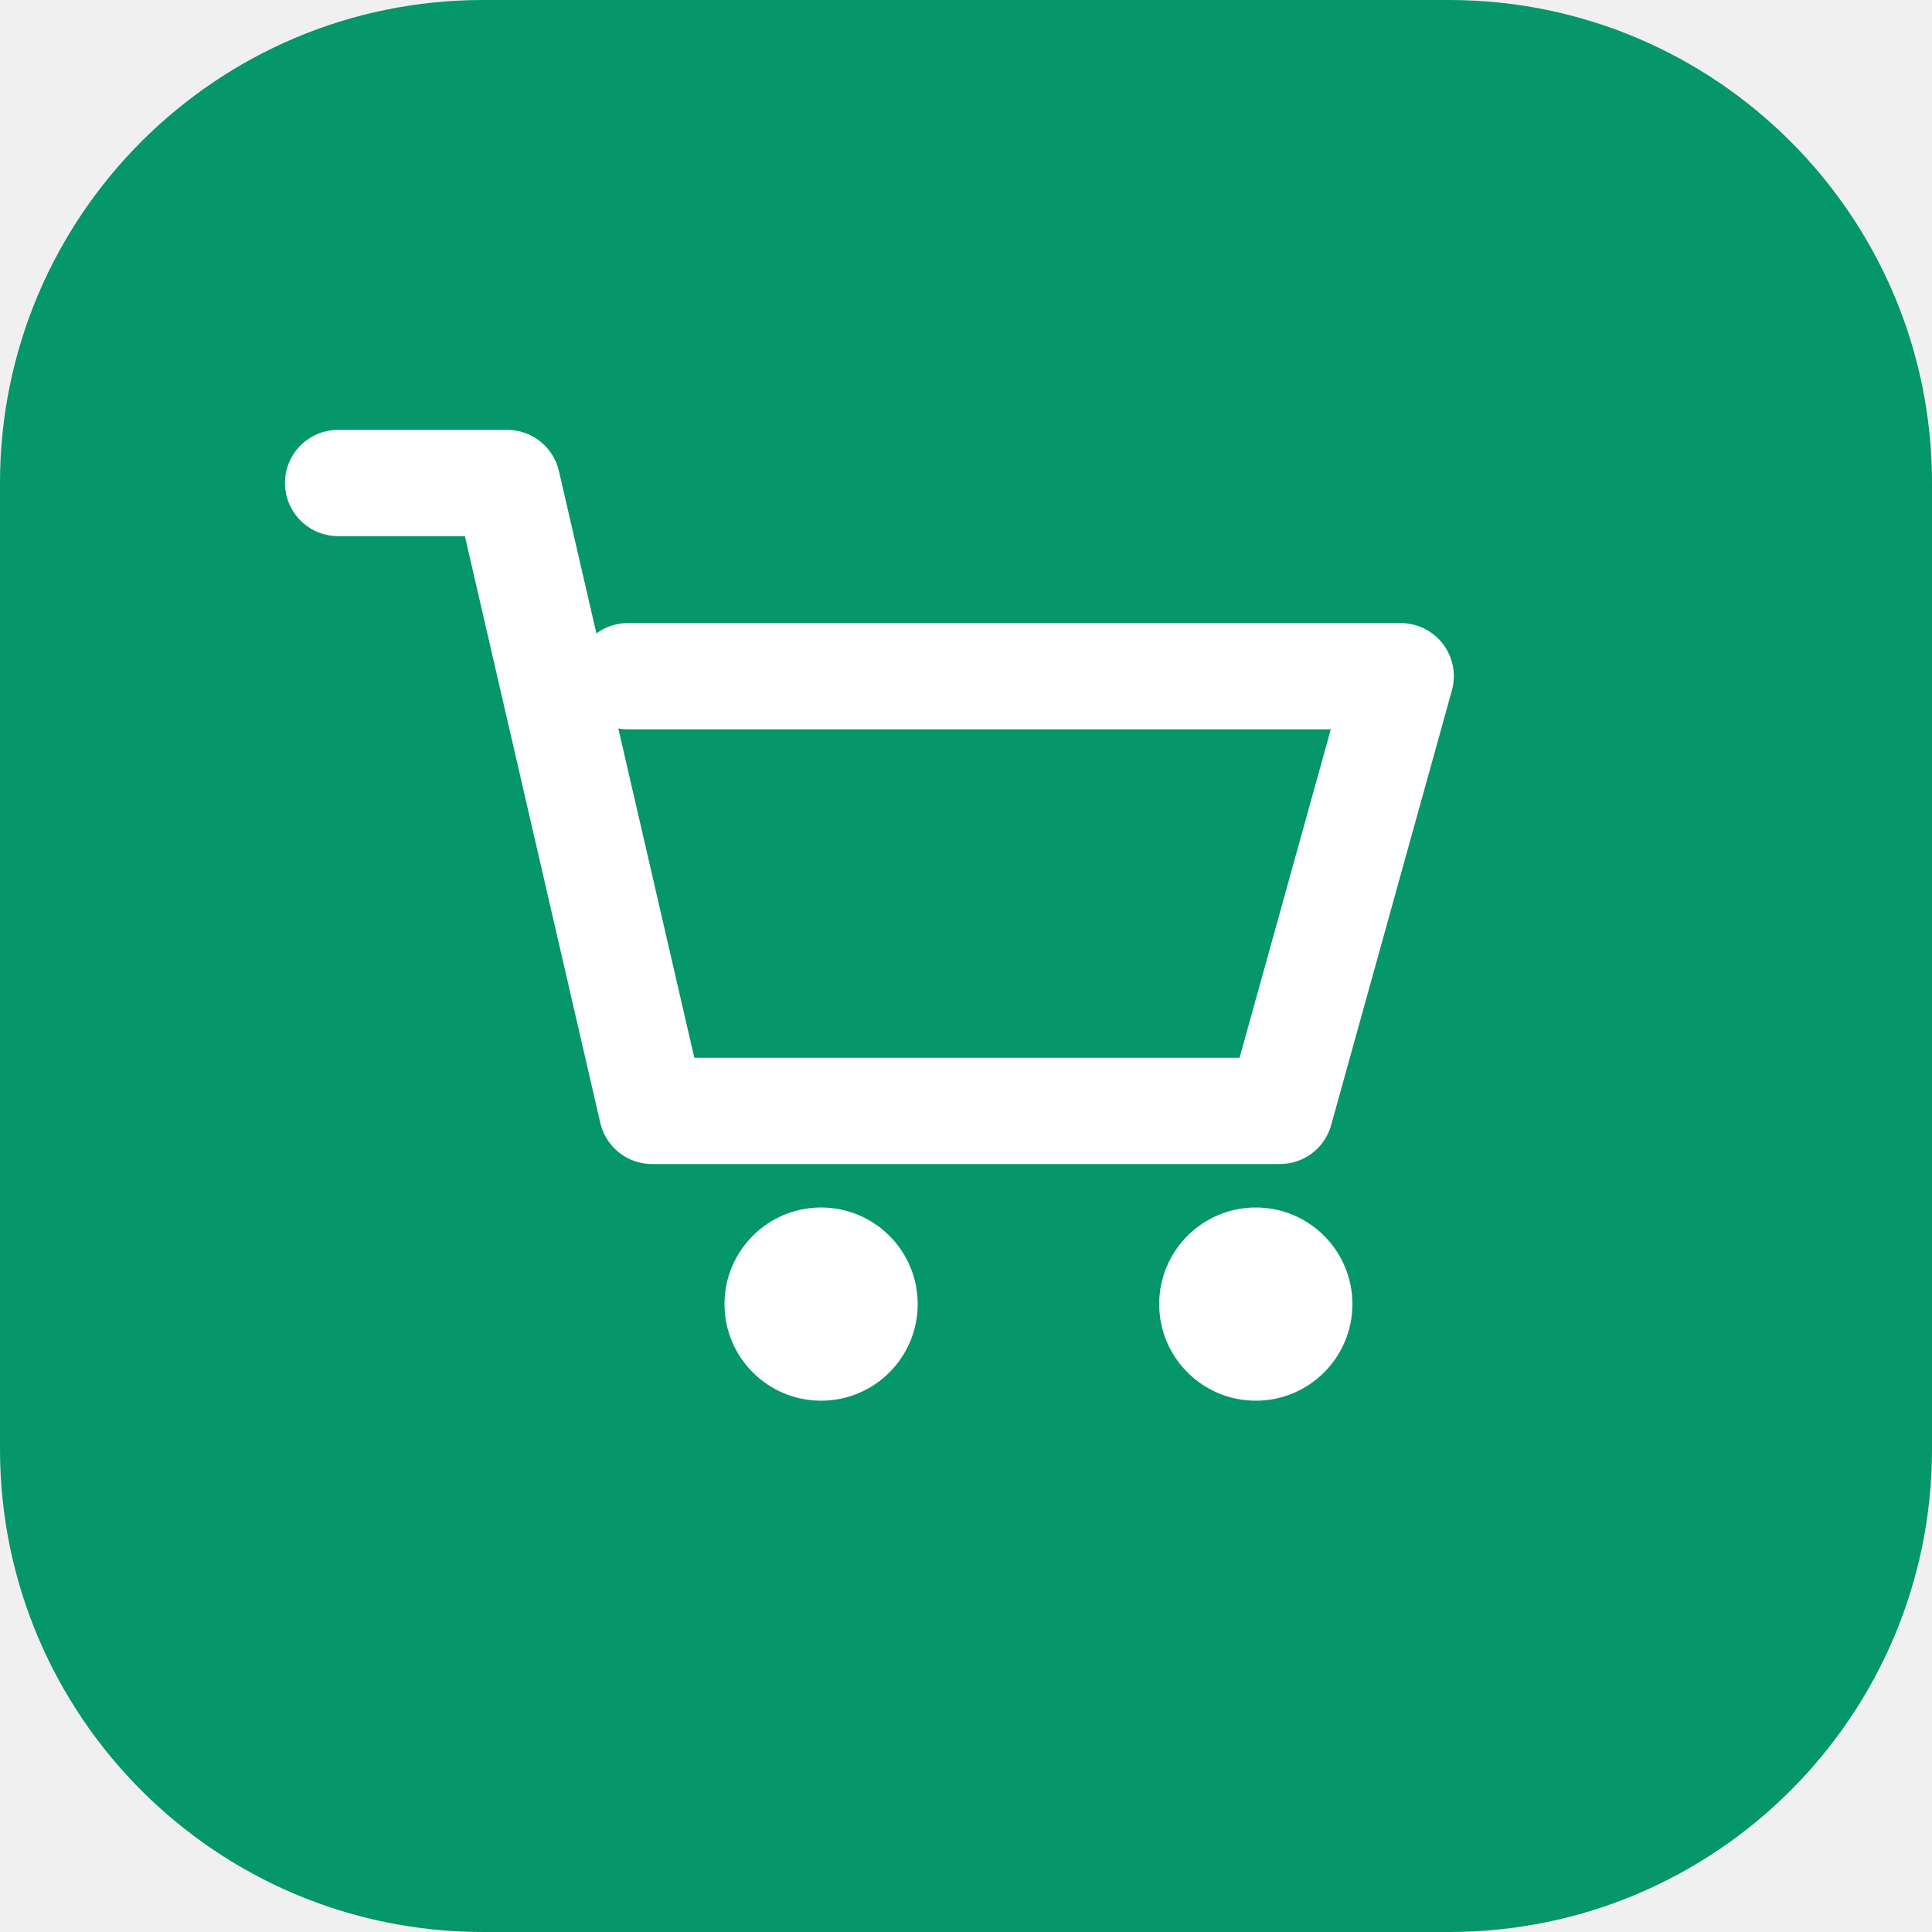
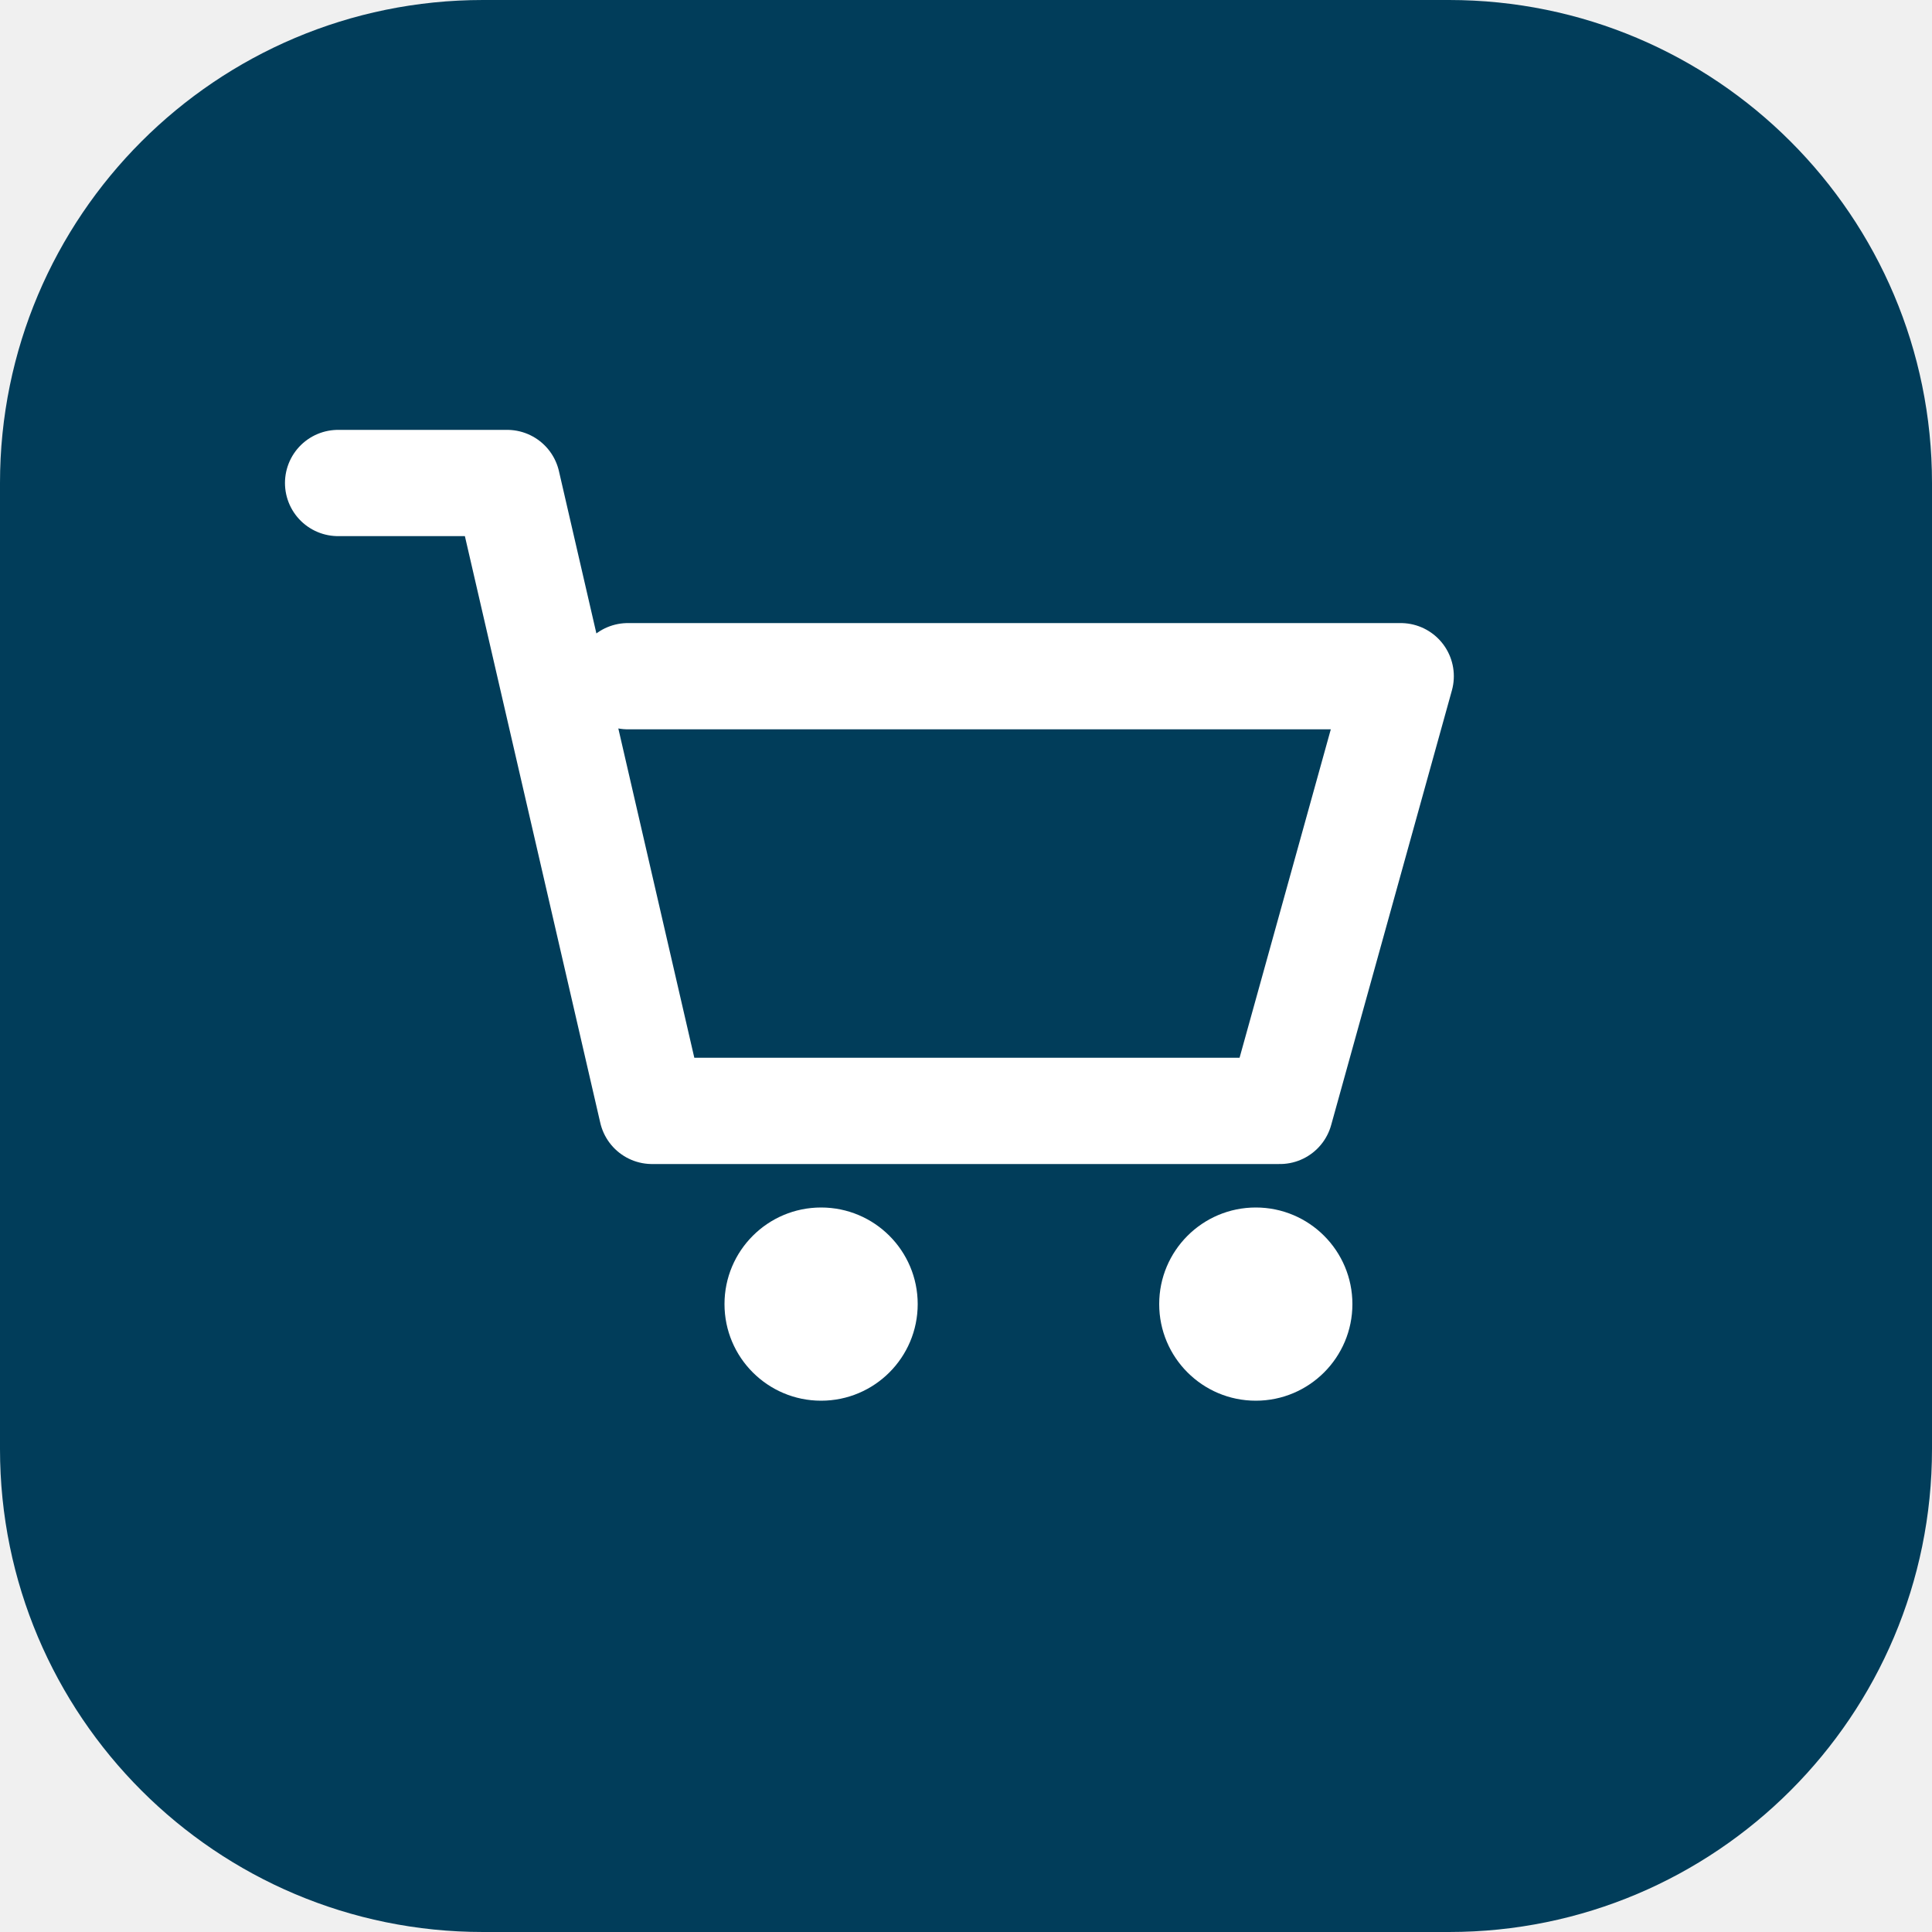
<svg xmlns="http://www.w3.org/2000/svg" viewBox="0 0 40 40" fill="none">
-   <rect width="40" height="40" rx="10" fill="#059669" />
+   <rect width="40" height="40" rx="10" fill="#013D5A" />
  <path d="M7 10h3.5l3 13h13l2.5-9H13" stroke="white" stroke-width="2.2" stroke-linecap="round" stroke-linejoin="round" />
  <circle cx="17" cy="27" r="2" fill="white" />
  <circle cx="26" cy="27" r="2" fill="white" />
</svg>
